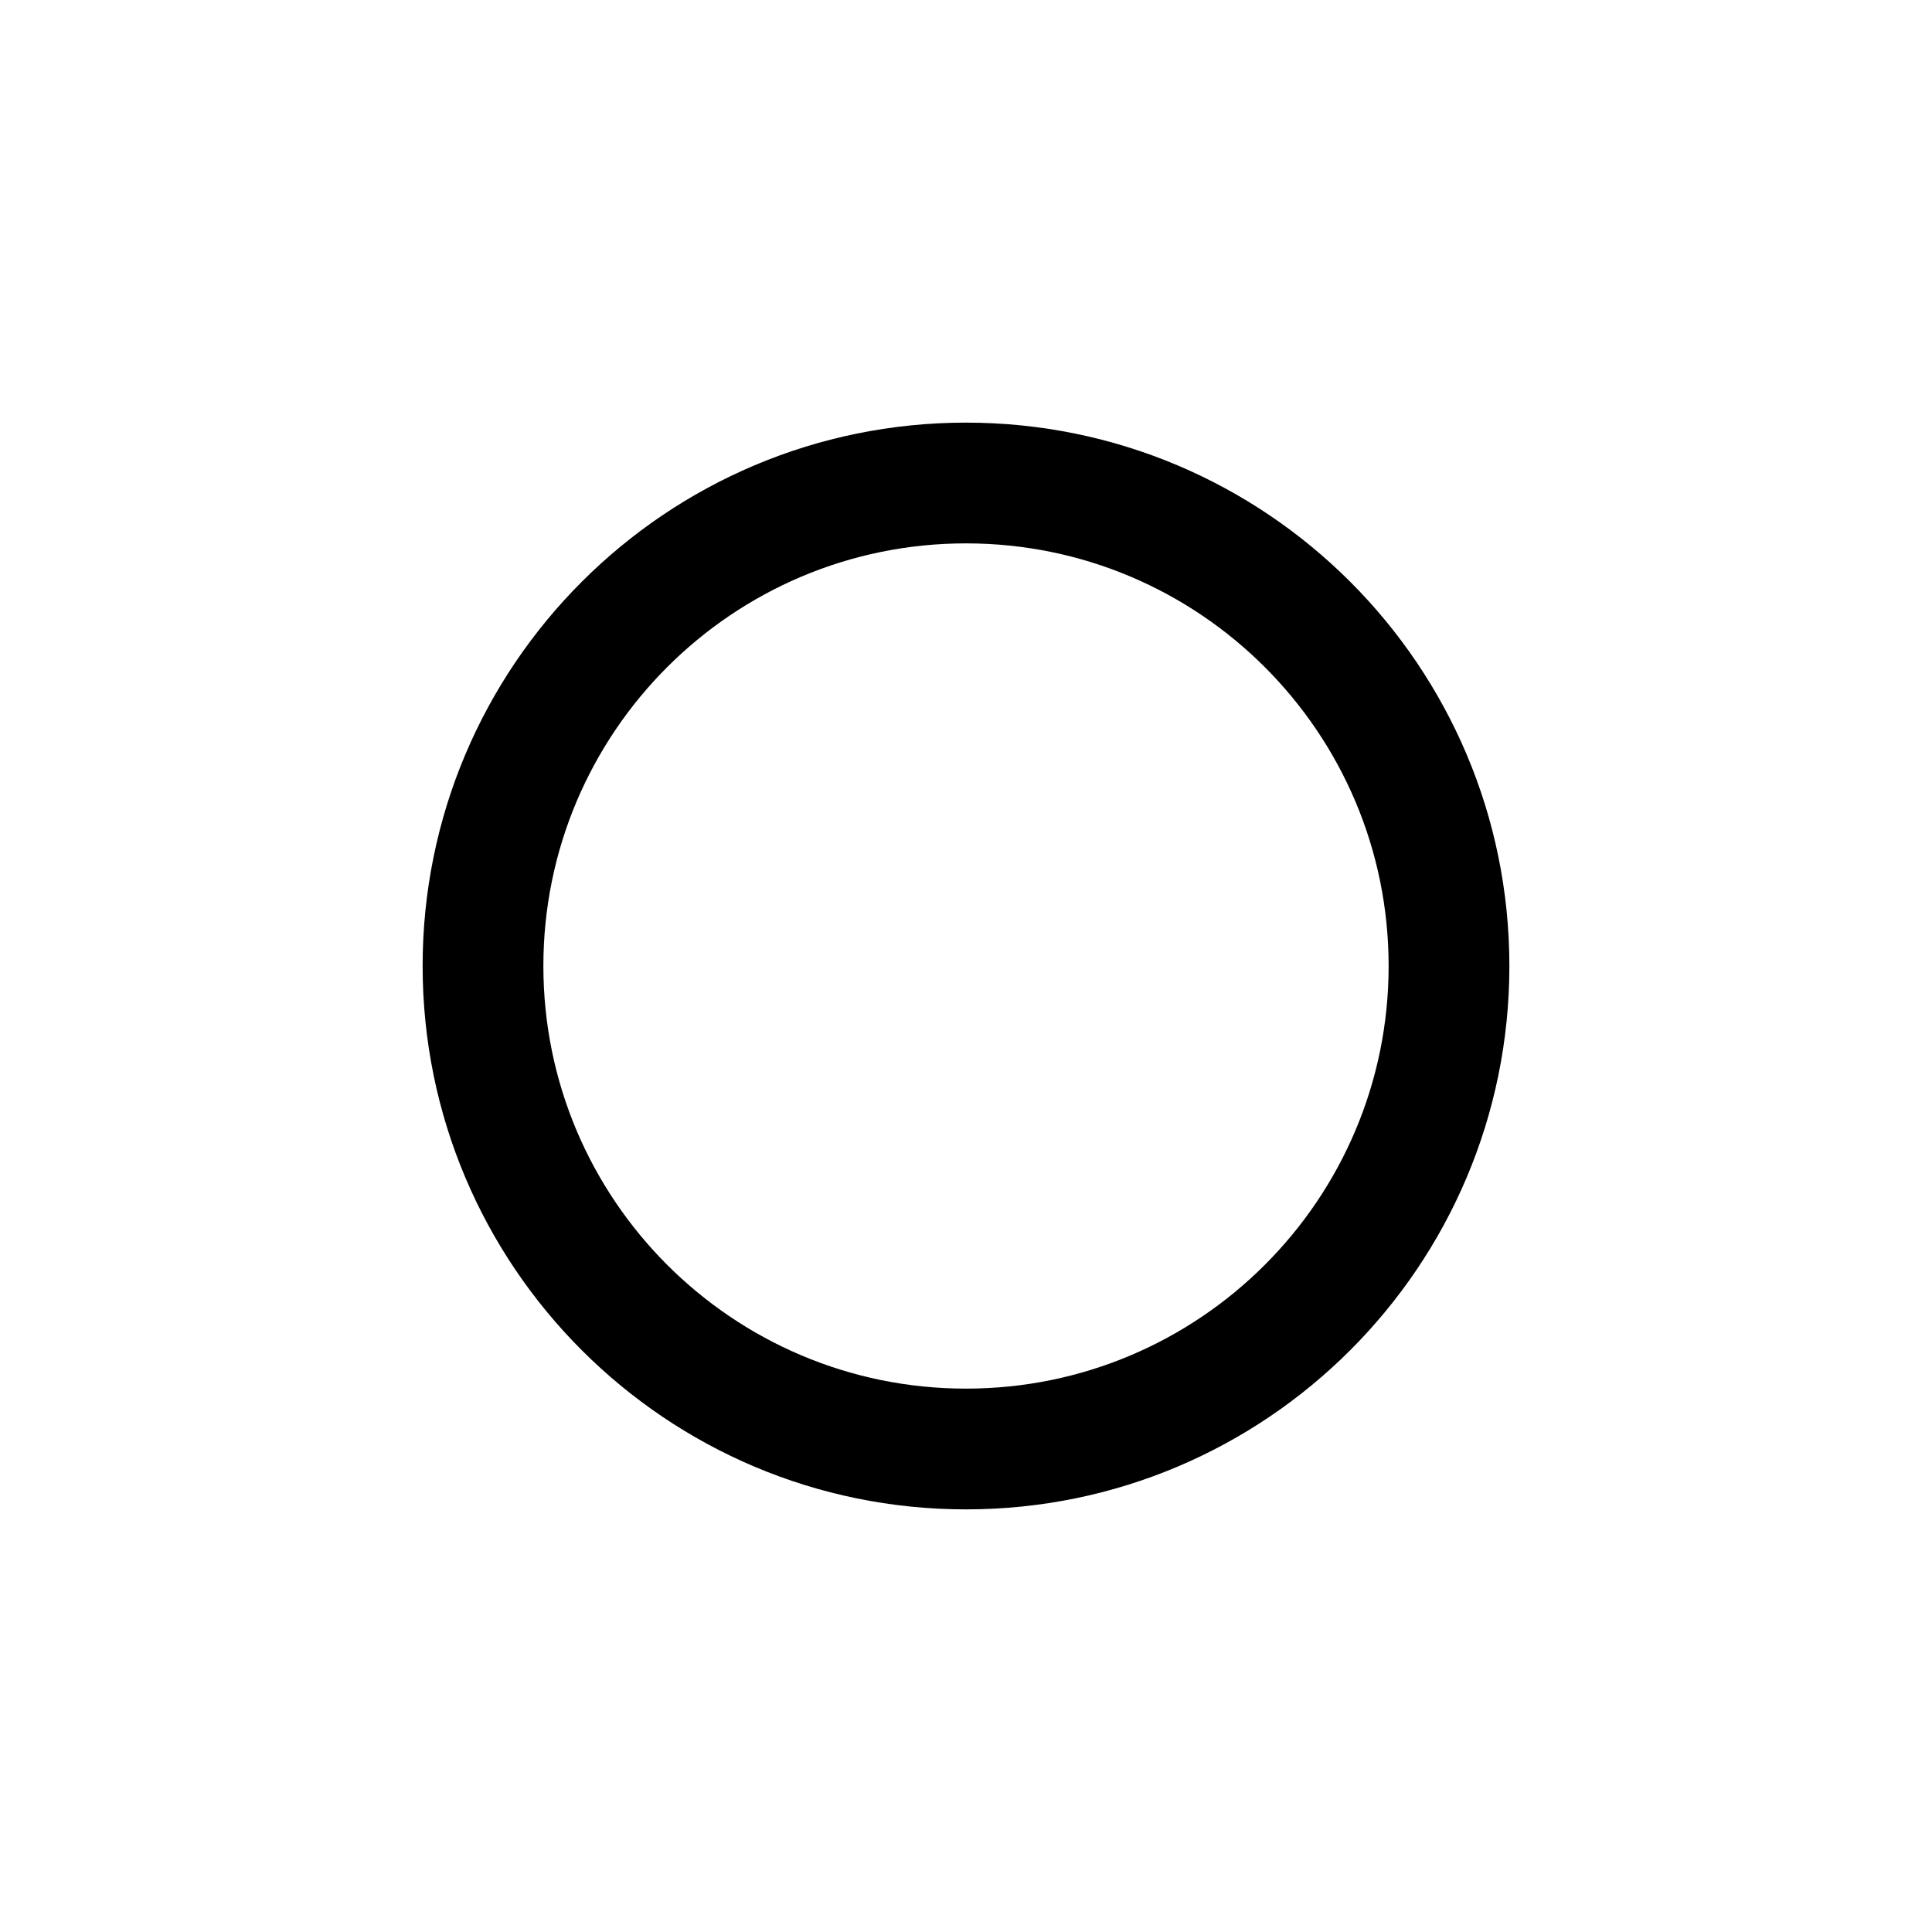
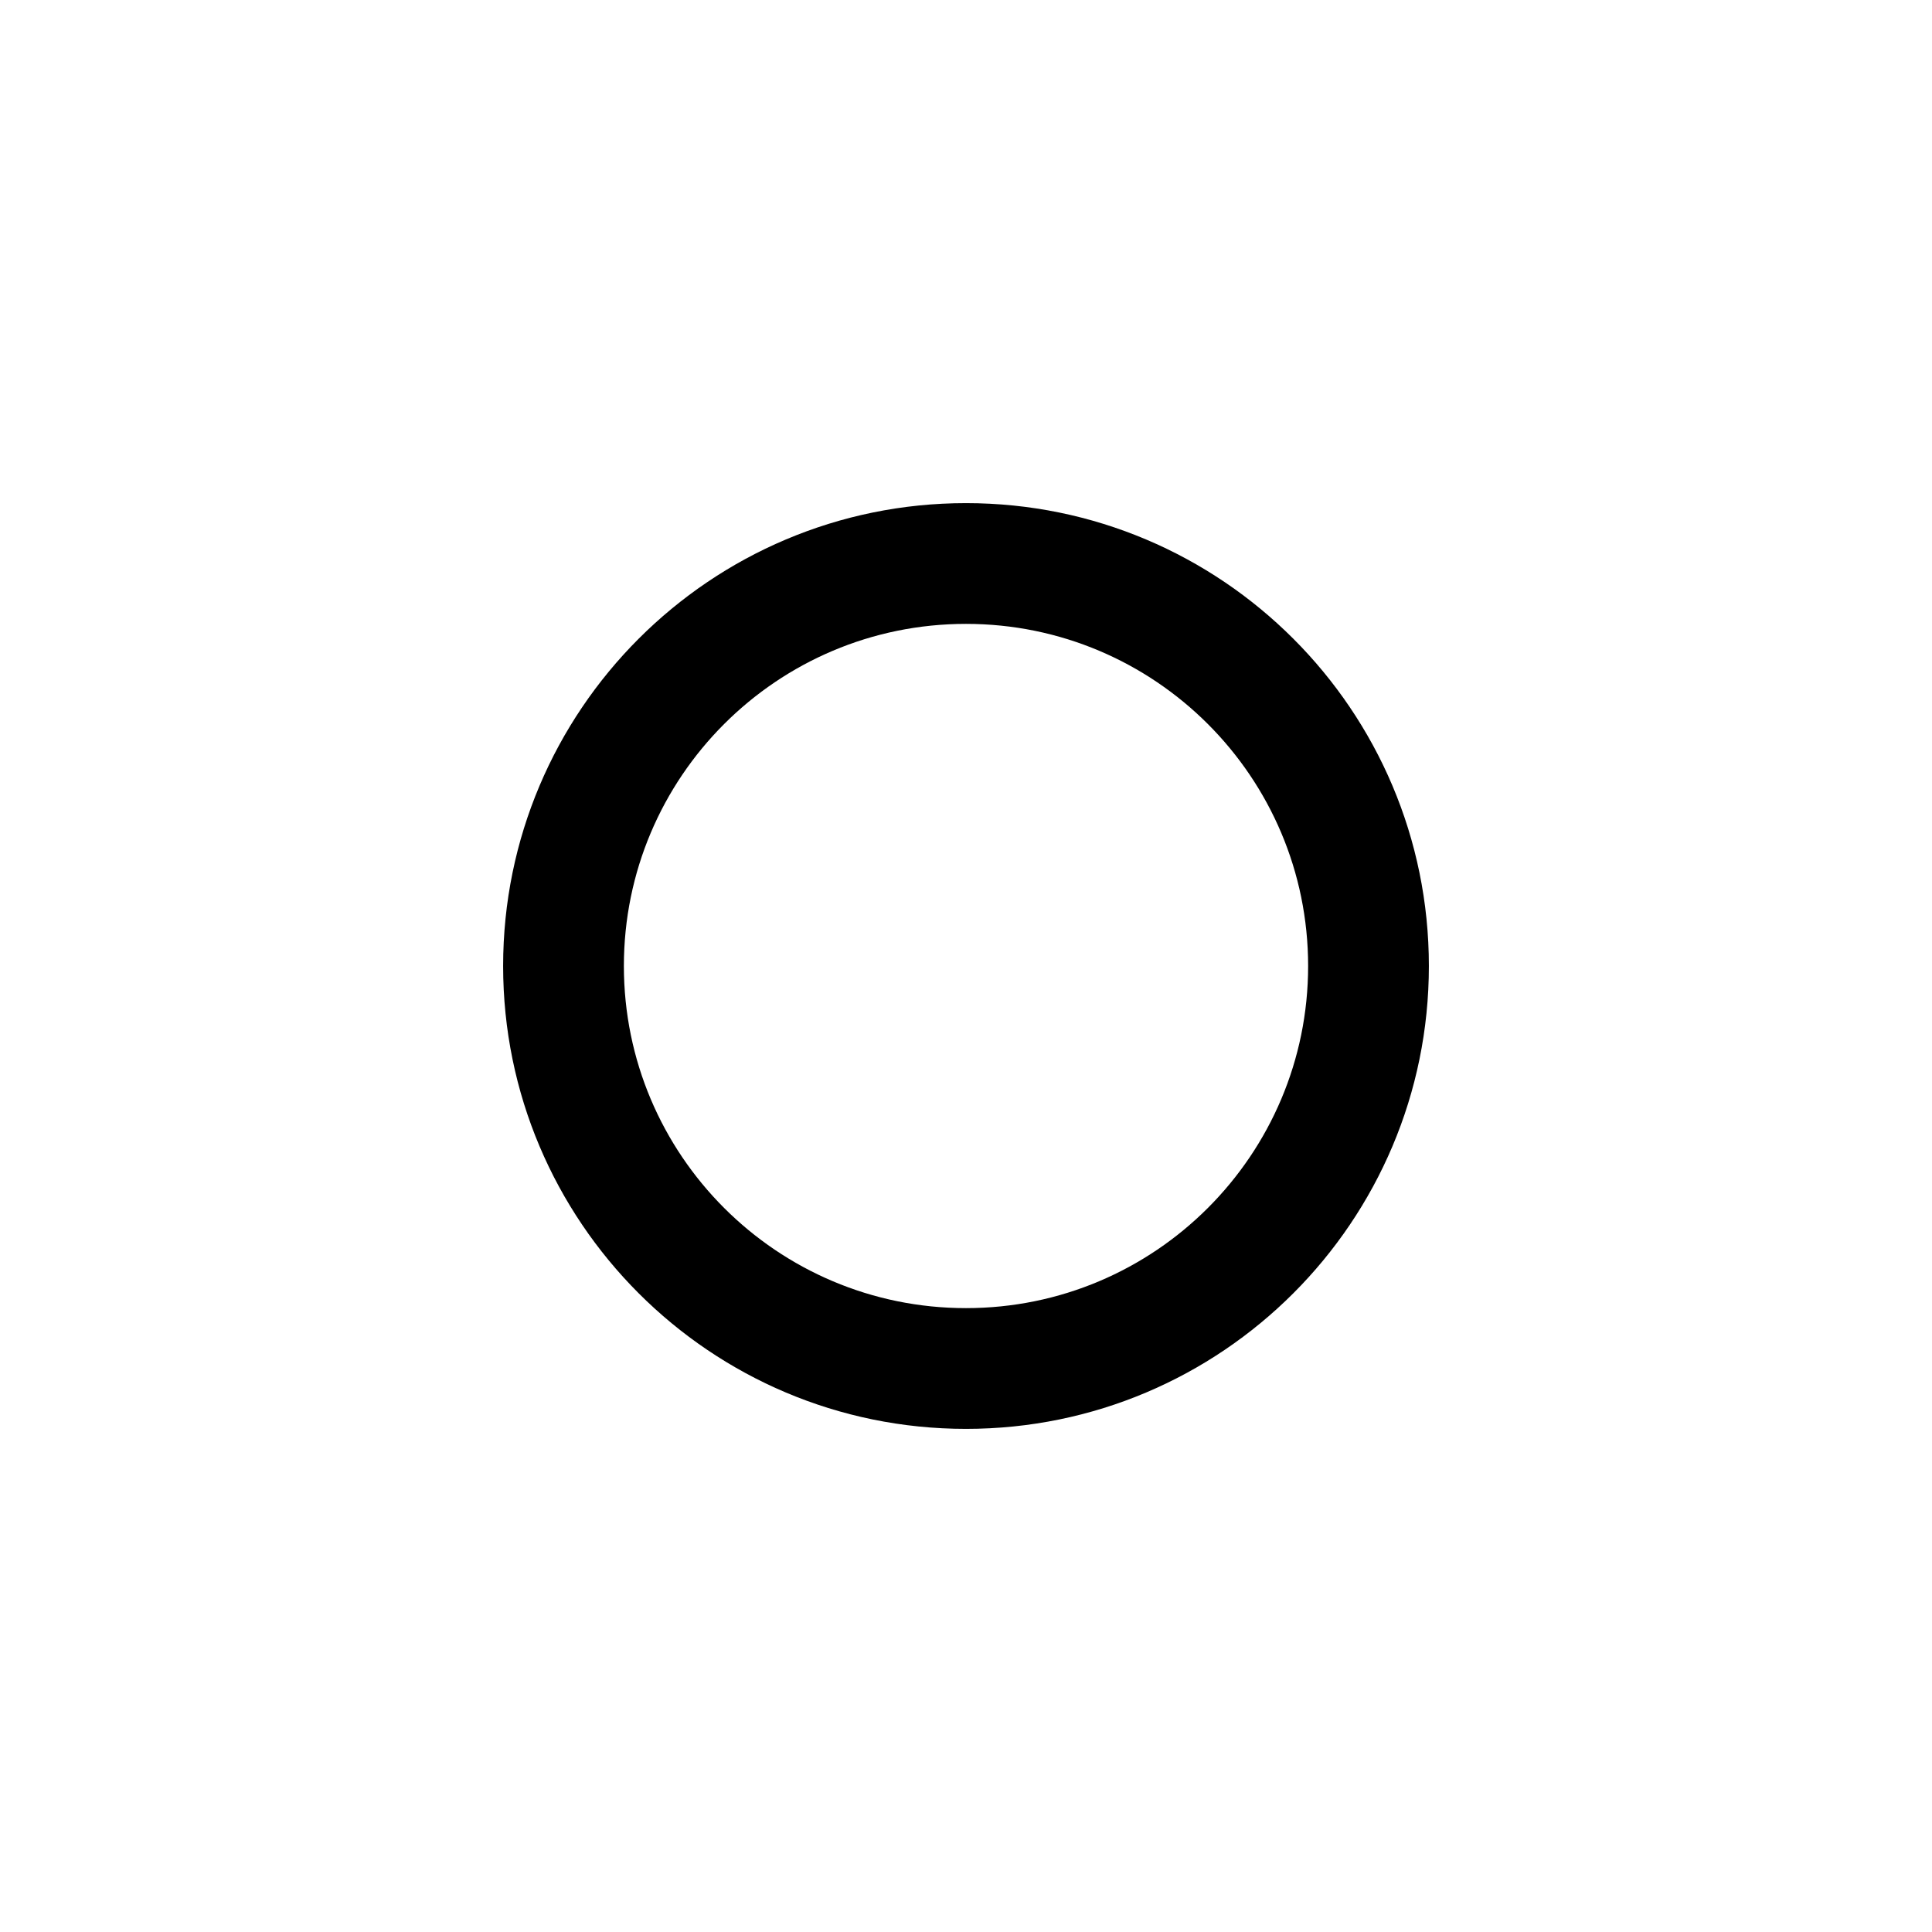
<svg xmlns="http://www.w3.org/2000/svg" viewBox="0 0 24 24">
-   <path fill-rule="evenodd" clip-rule="evenodd" d="M12 6.75a5.25 5.25 0 1 0 0 10.5 5.25 5.25 0 0 0 0-10.5ZM5.25 12a6.75 6.75 0 1 1 13.5 0 6.75 6.75 0 0 1-13.5 0Z" />
+   <path fill-rule="evenodd" clip-rule="evenodd" d="M12 7.75a4.25 4.25 0 1 0 0 8.5 4.25 4.25 0 0 0 0-8.5ZM6.25 12a5.75 5.75 0 1 1 11.5 0 5.75 5.75 0 0 1-11.5 0Z" />
</svg>
